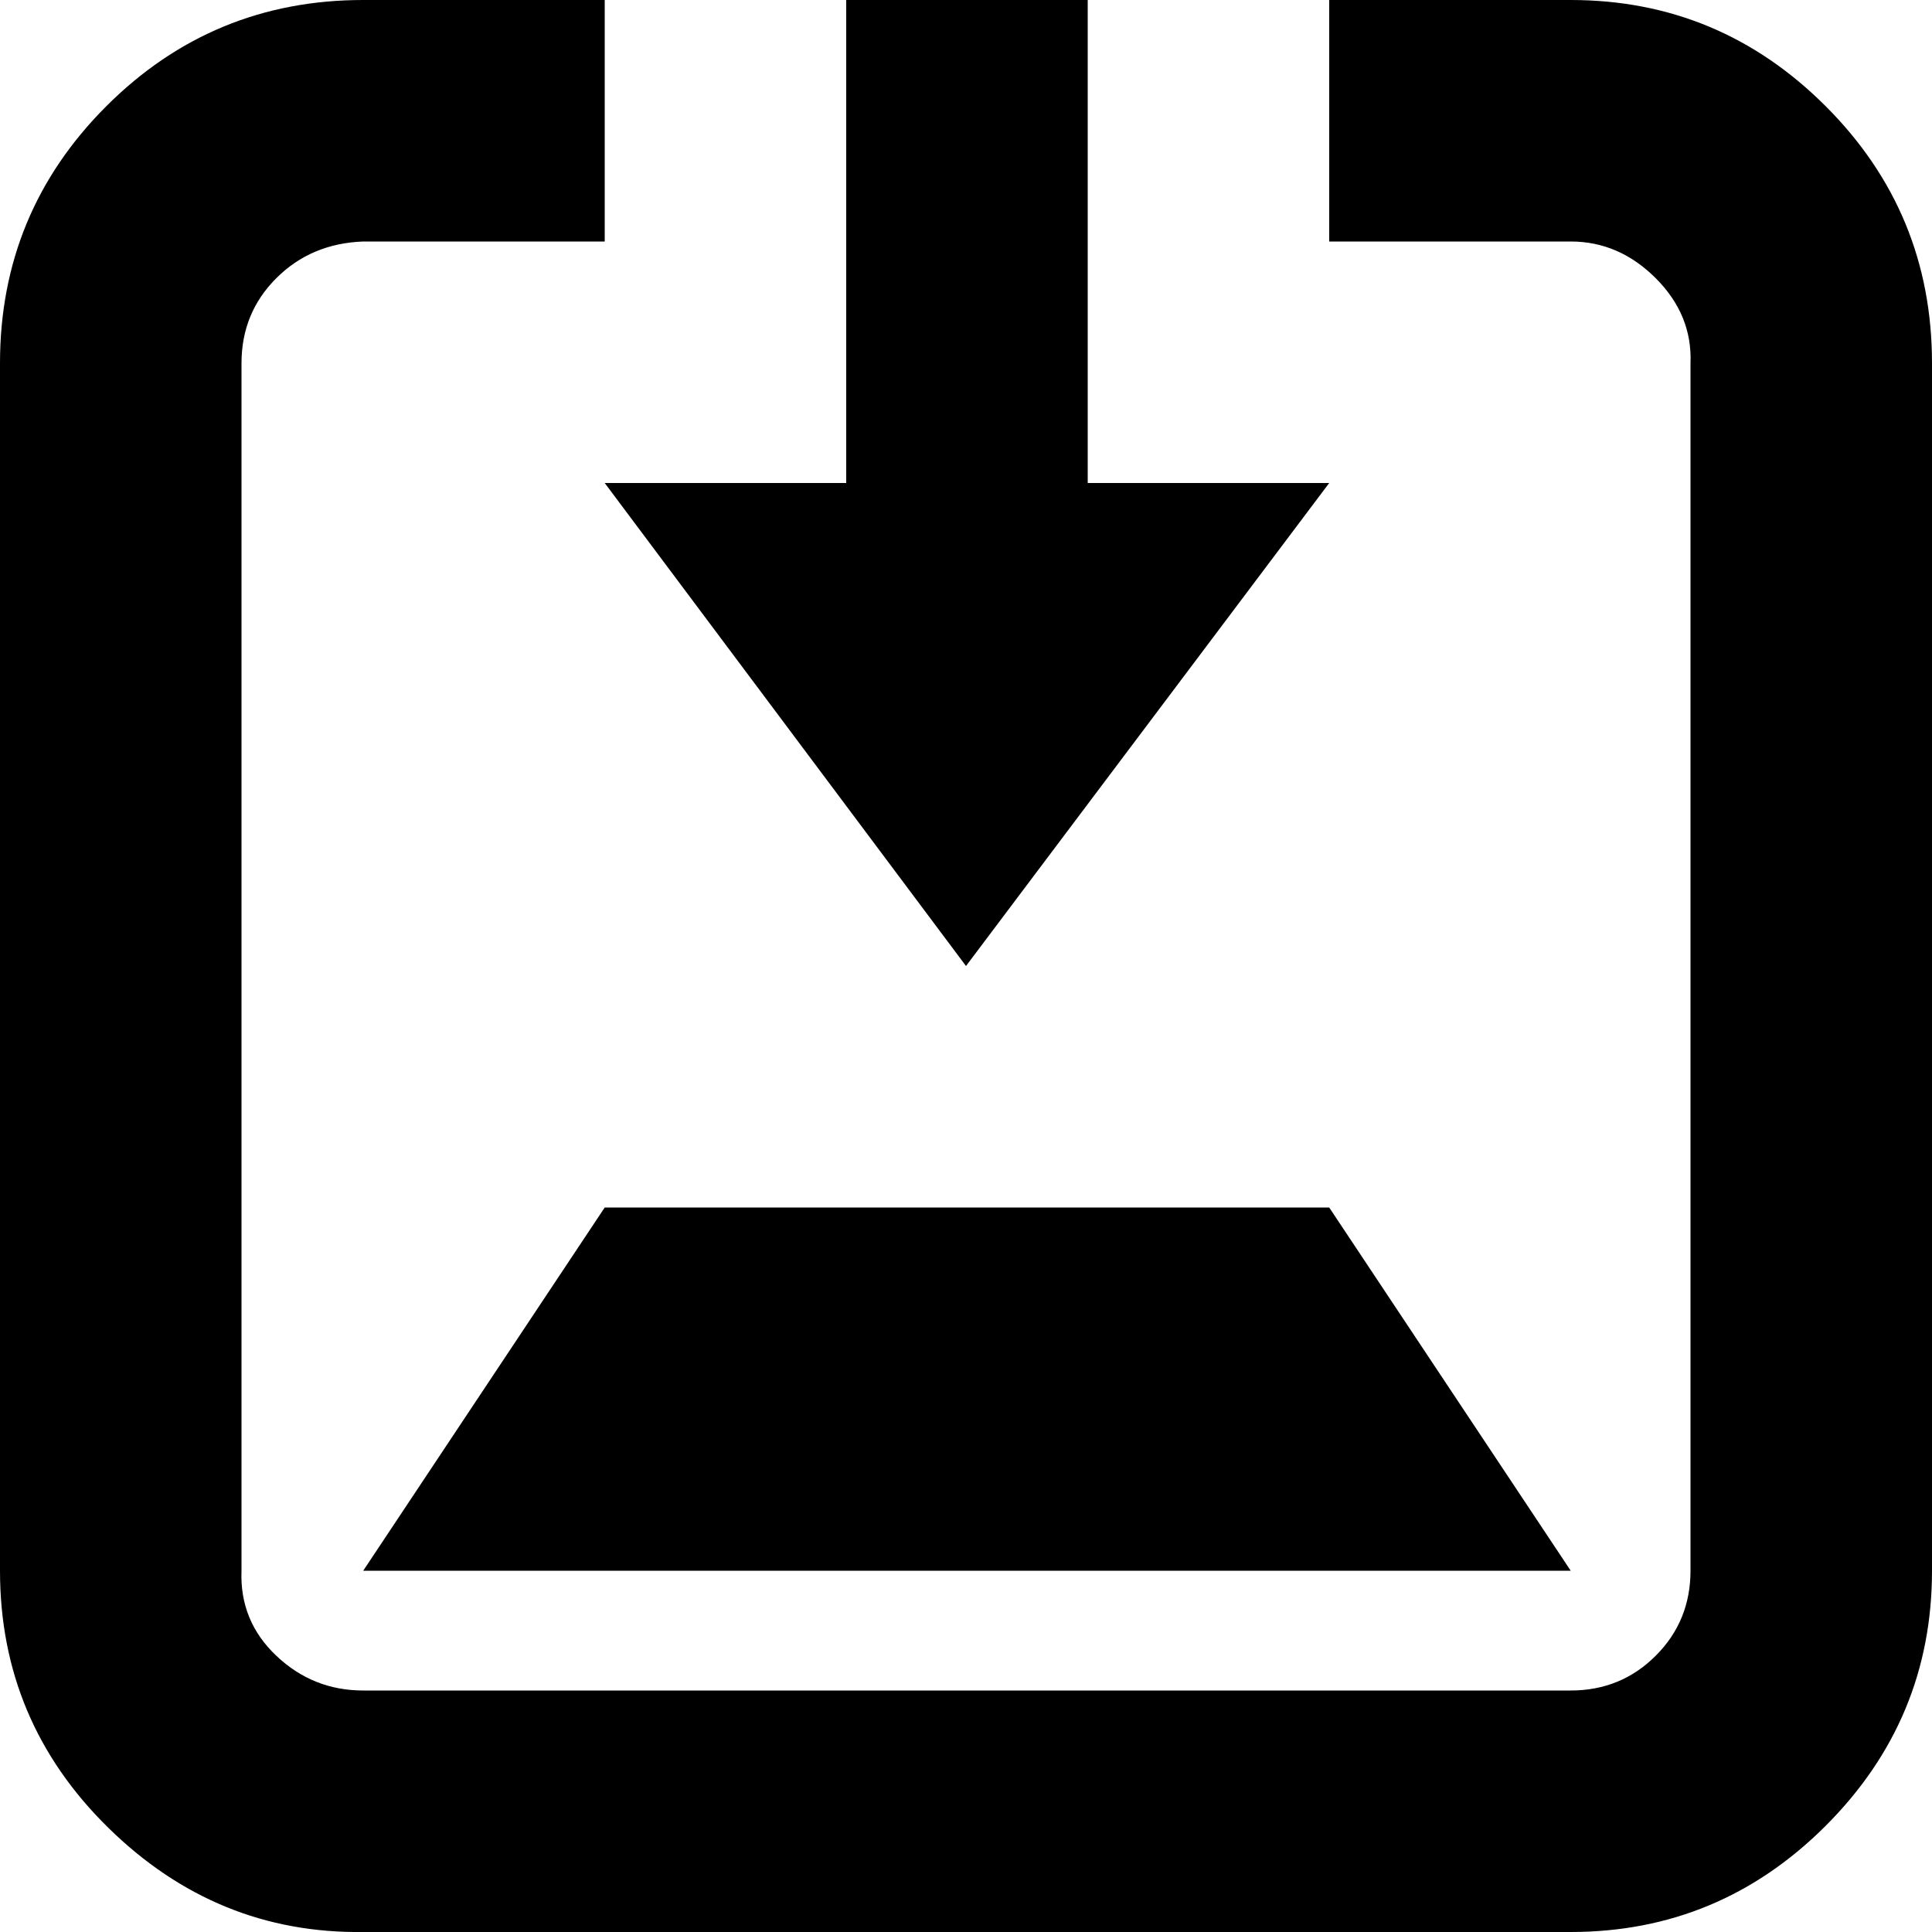
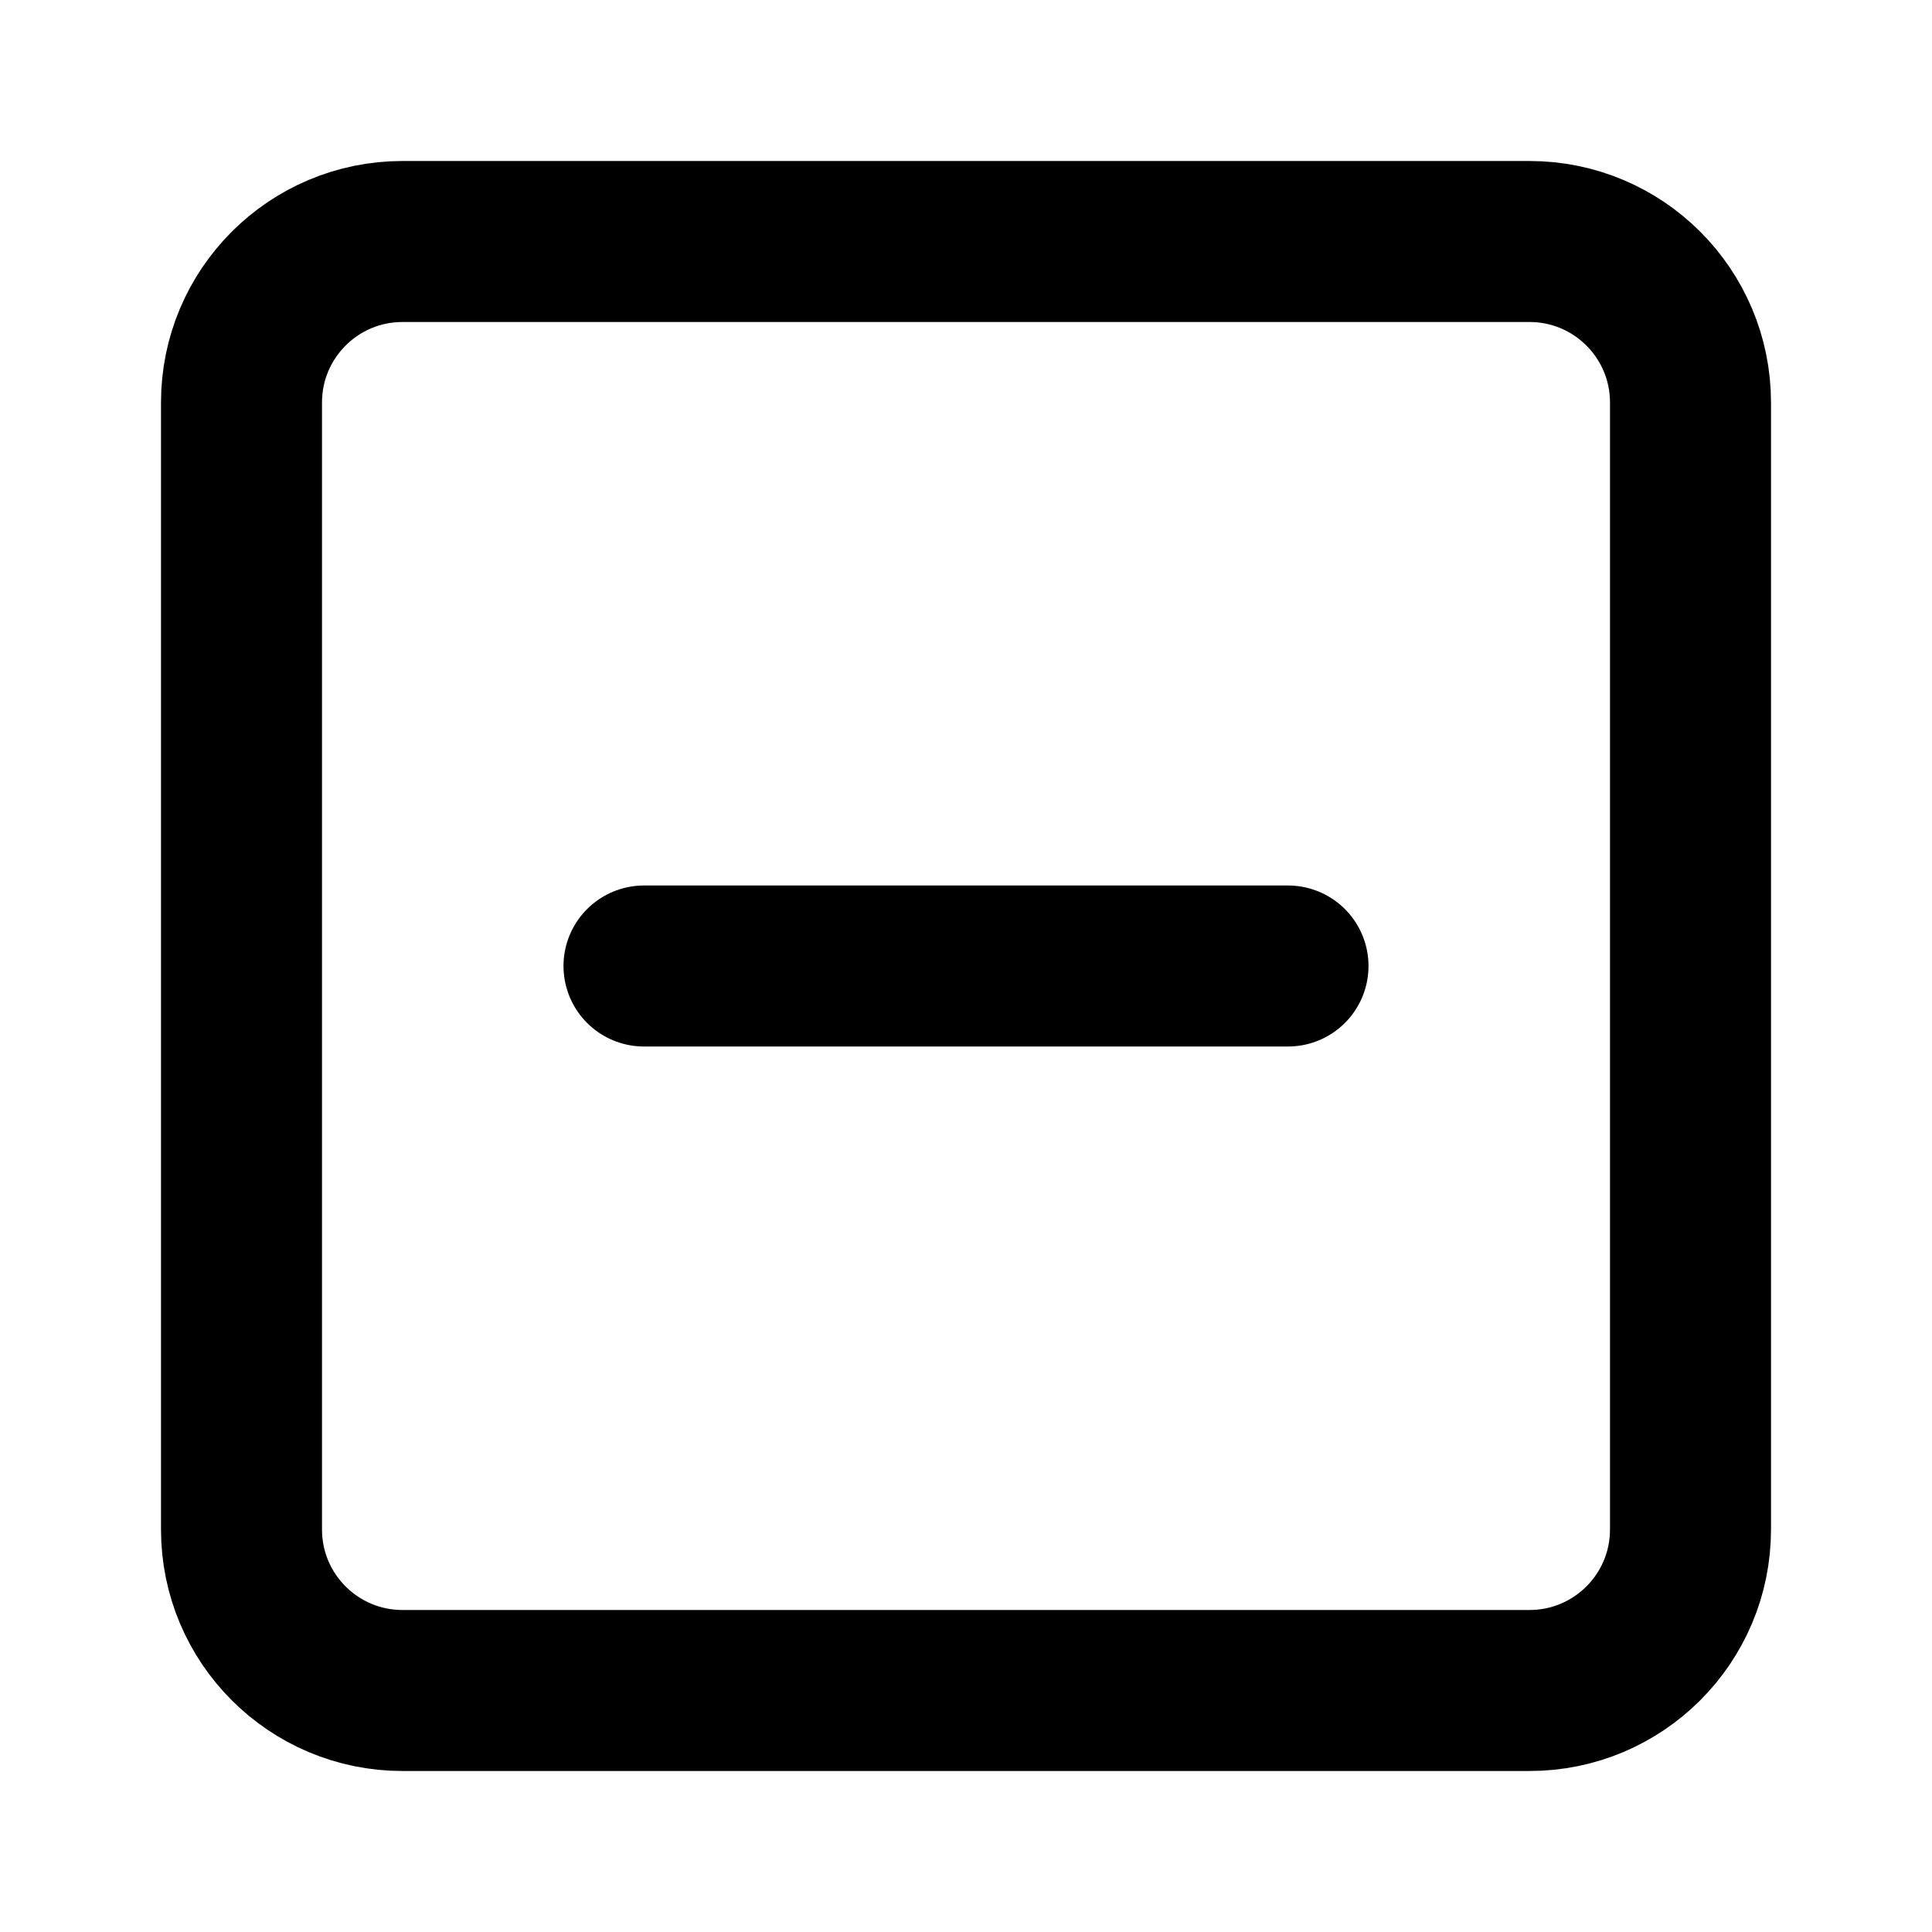
- <svg xmlns="http://www.w3.org/2000/svg" fill="currentColor" width="800px" height="800px" viewBox="0 0 24 24" version="1.1">
-   <g transform="scale(0.75)">
-     <path d="M0 26.016q0 2.496 1.792 4.256t4.224 1.728h20q2.464 0 4.224-1.76t1.76-4.224v-20q0-2.496-1.76-4.256t-4.224-1.76h-4v4h4q0.8 0 1.408 0.608t0.576 1.408v20q0 0.832-0.576 1.408t-1.408 0.576h-20q-0.832 0-1.44-0.576t-0.576-1.408v-20q0-0.832 0.576-1.408t1.44-0.608h4v-4h-4q-2.496 0-4.256 1.76t-1.76 4.256v20zM6.016 26.016h20l-4-6.016h-12zM10.016 8l5.984 8 6.016-8h-4v-8h-4v8h-4z" />
-   </g>
+ <svg xmlns="http://www.w3.org/2000/svg" width="24" height="24" viewBox="0 0 24 24" fill="none" stroke="currentColor" stroke-width="2" stroke-linecap="round" stroke-linejoin="round" class="lucide lucide-square-minus-icon lucide-square-minus">
+   <rect width="18" height="18" x="3" y="3" rx="2" />
+   <path d="M8 12h8" />
</svg>
